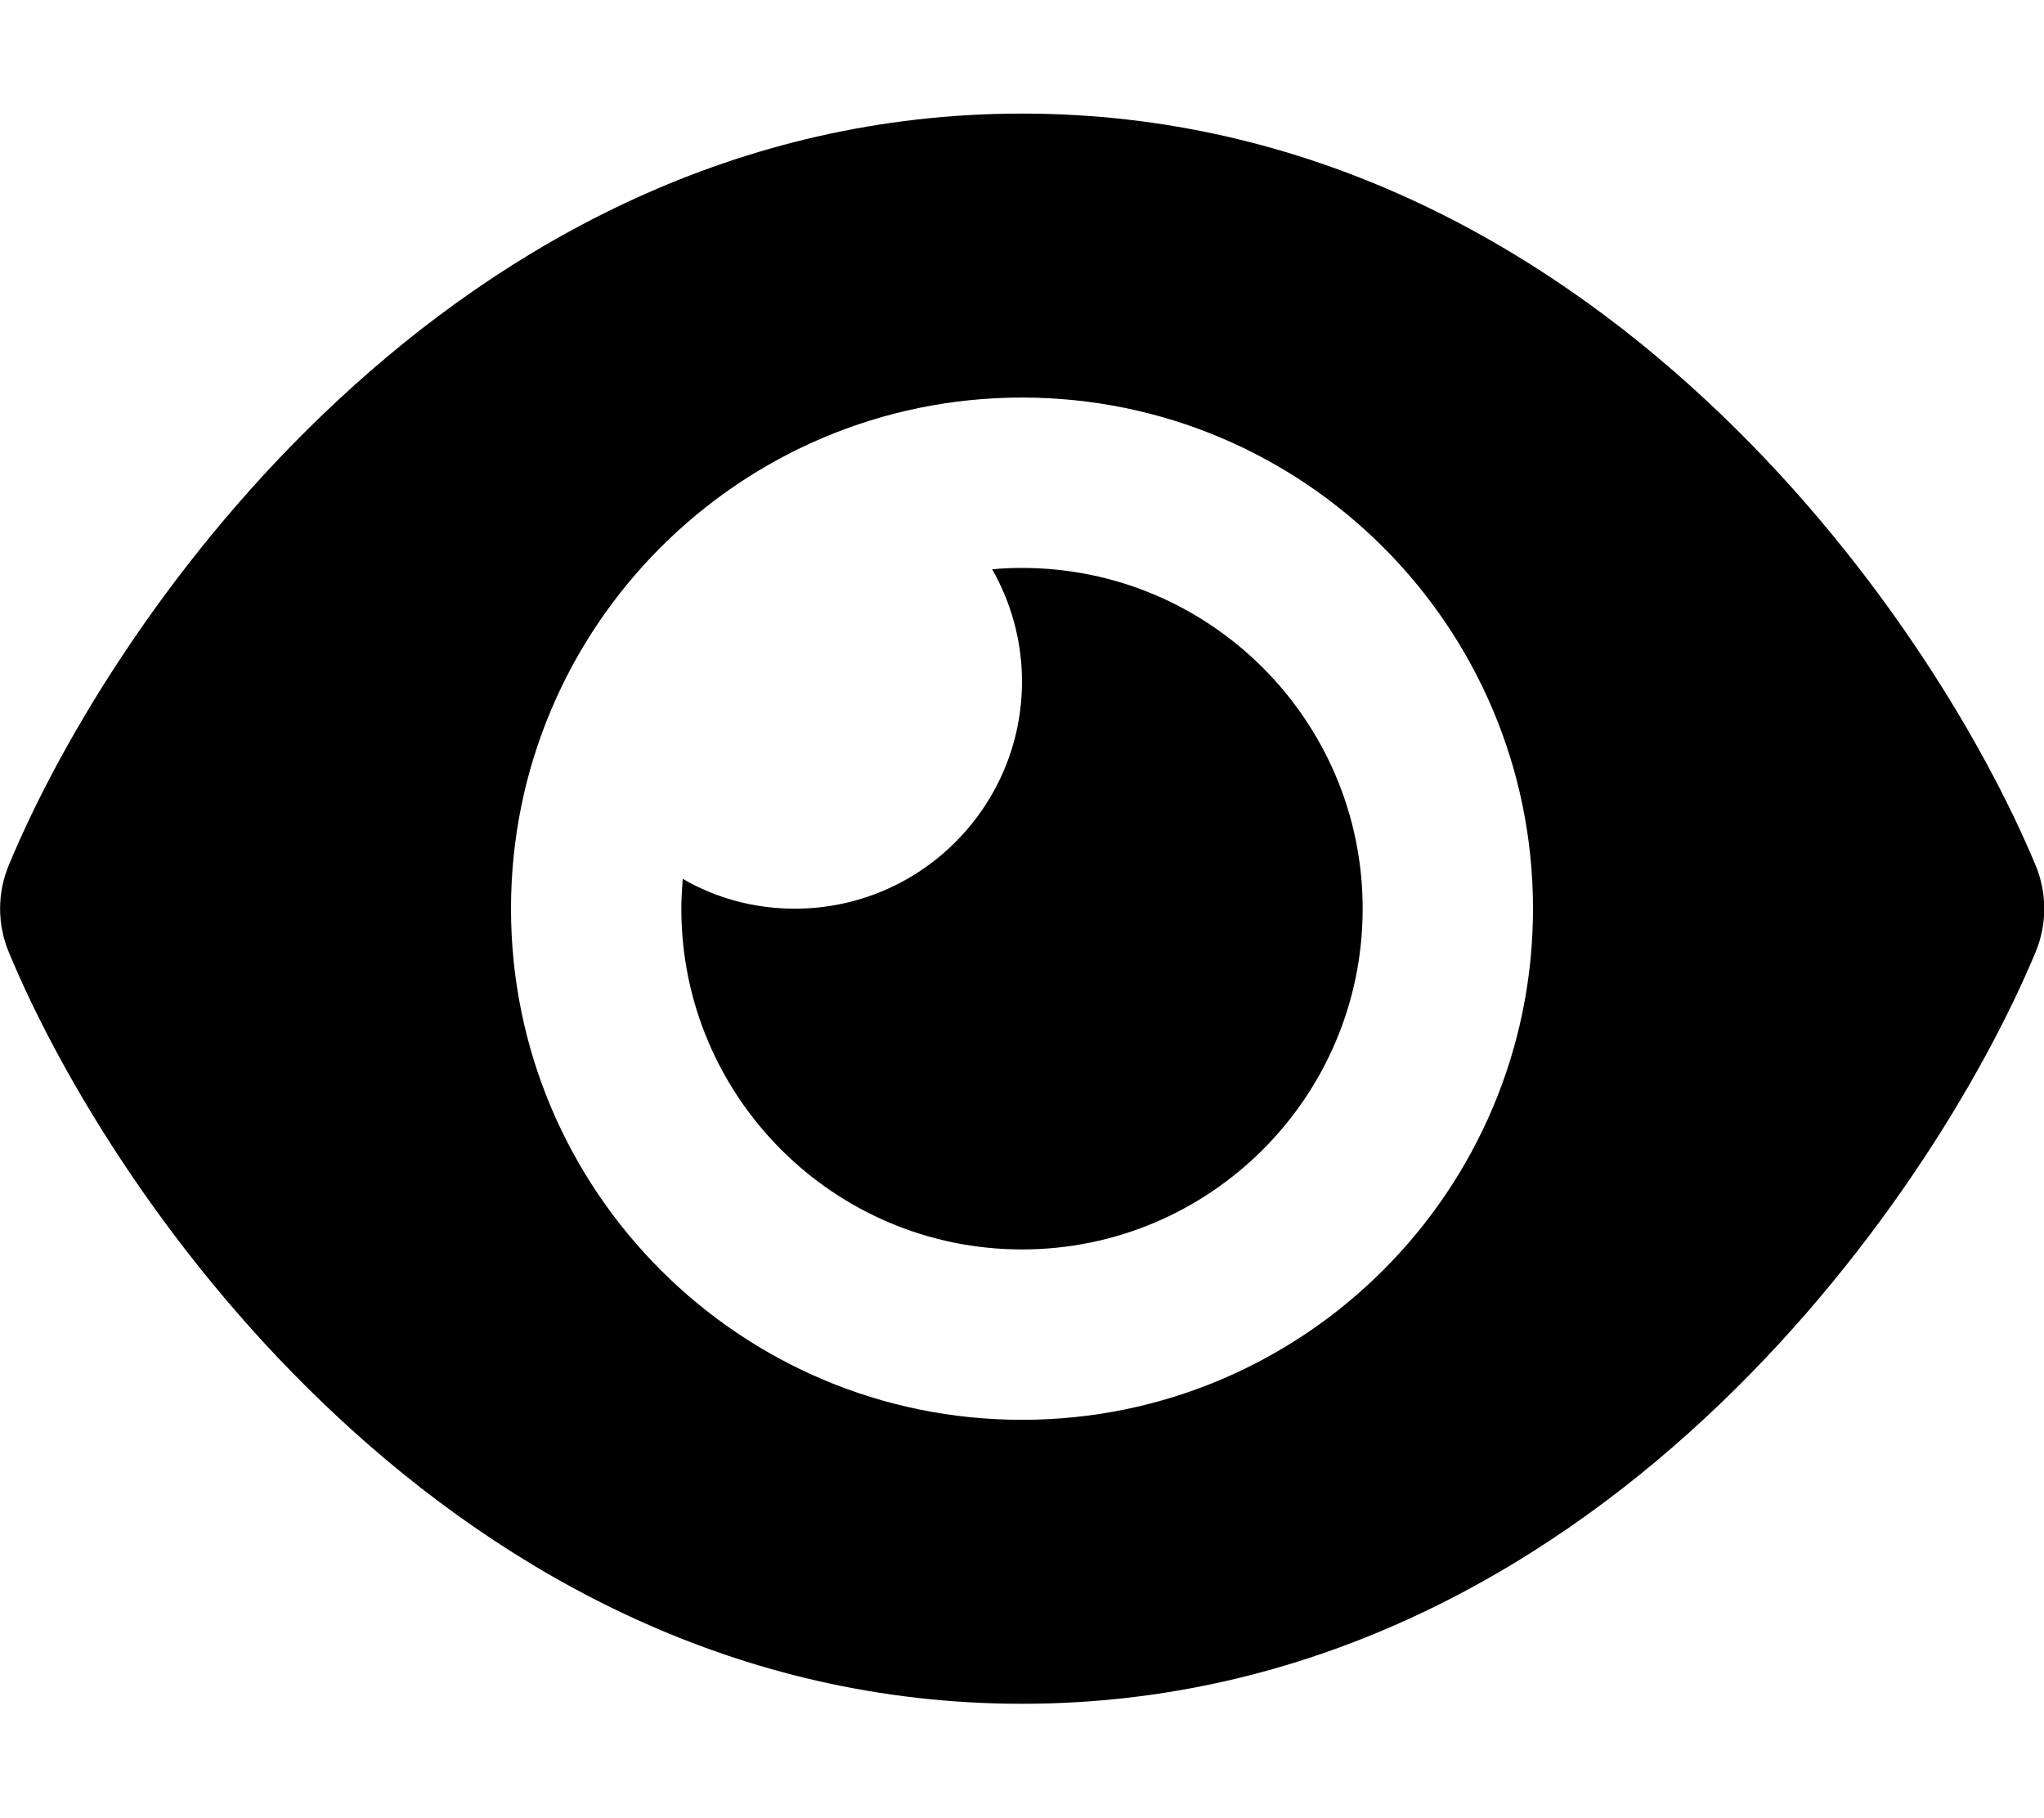
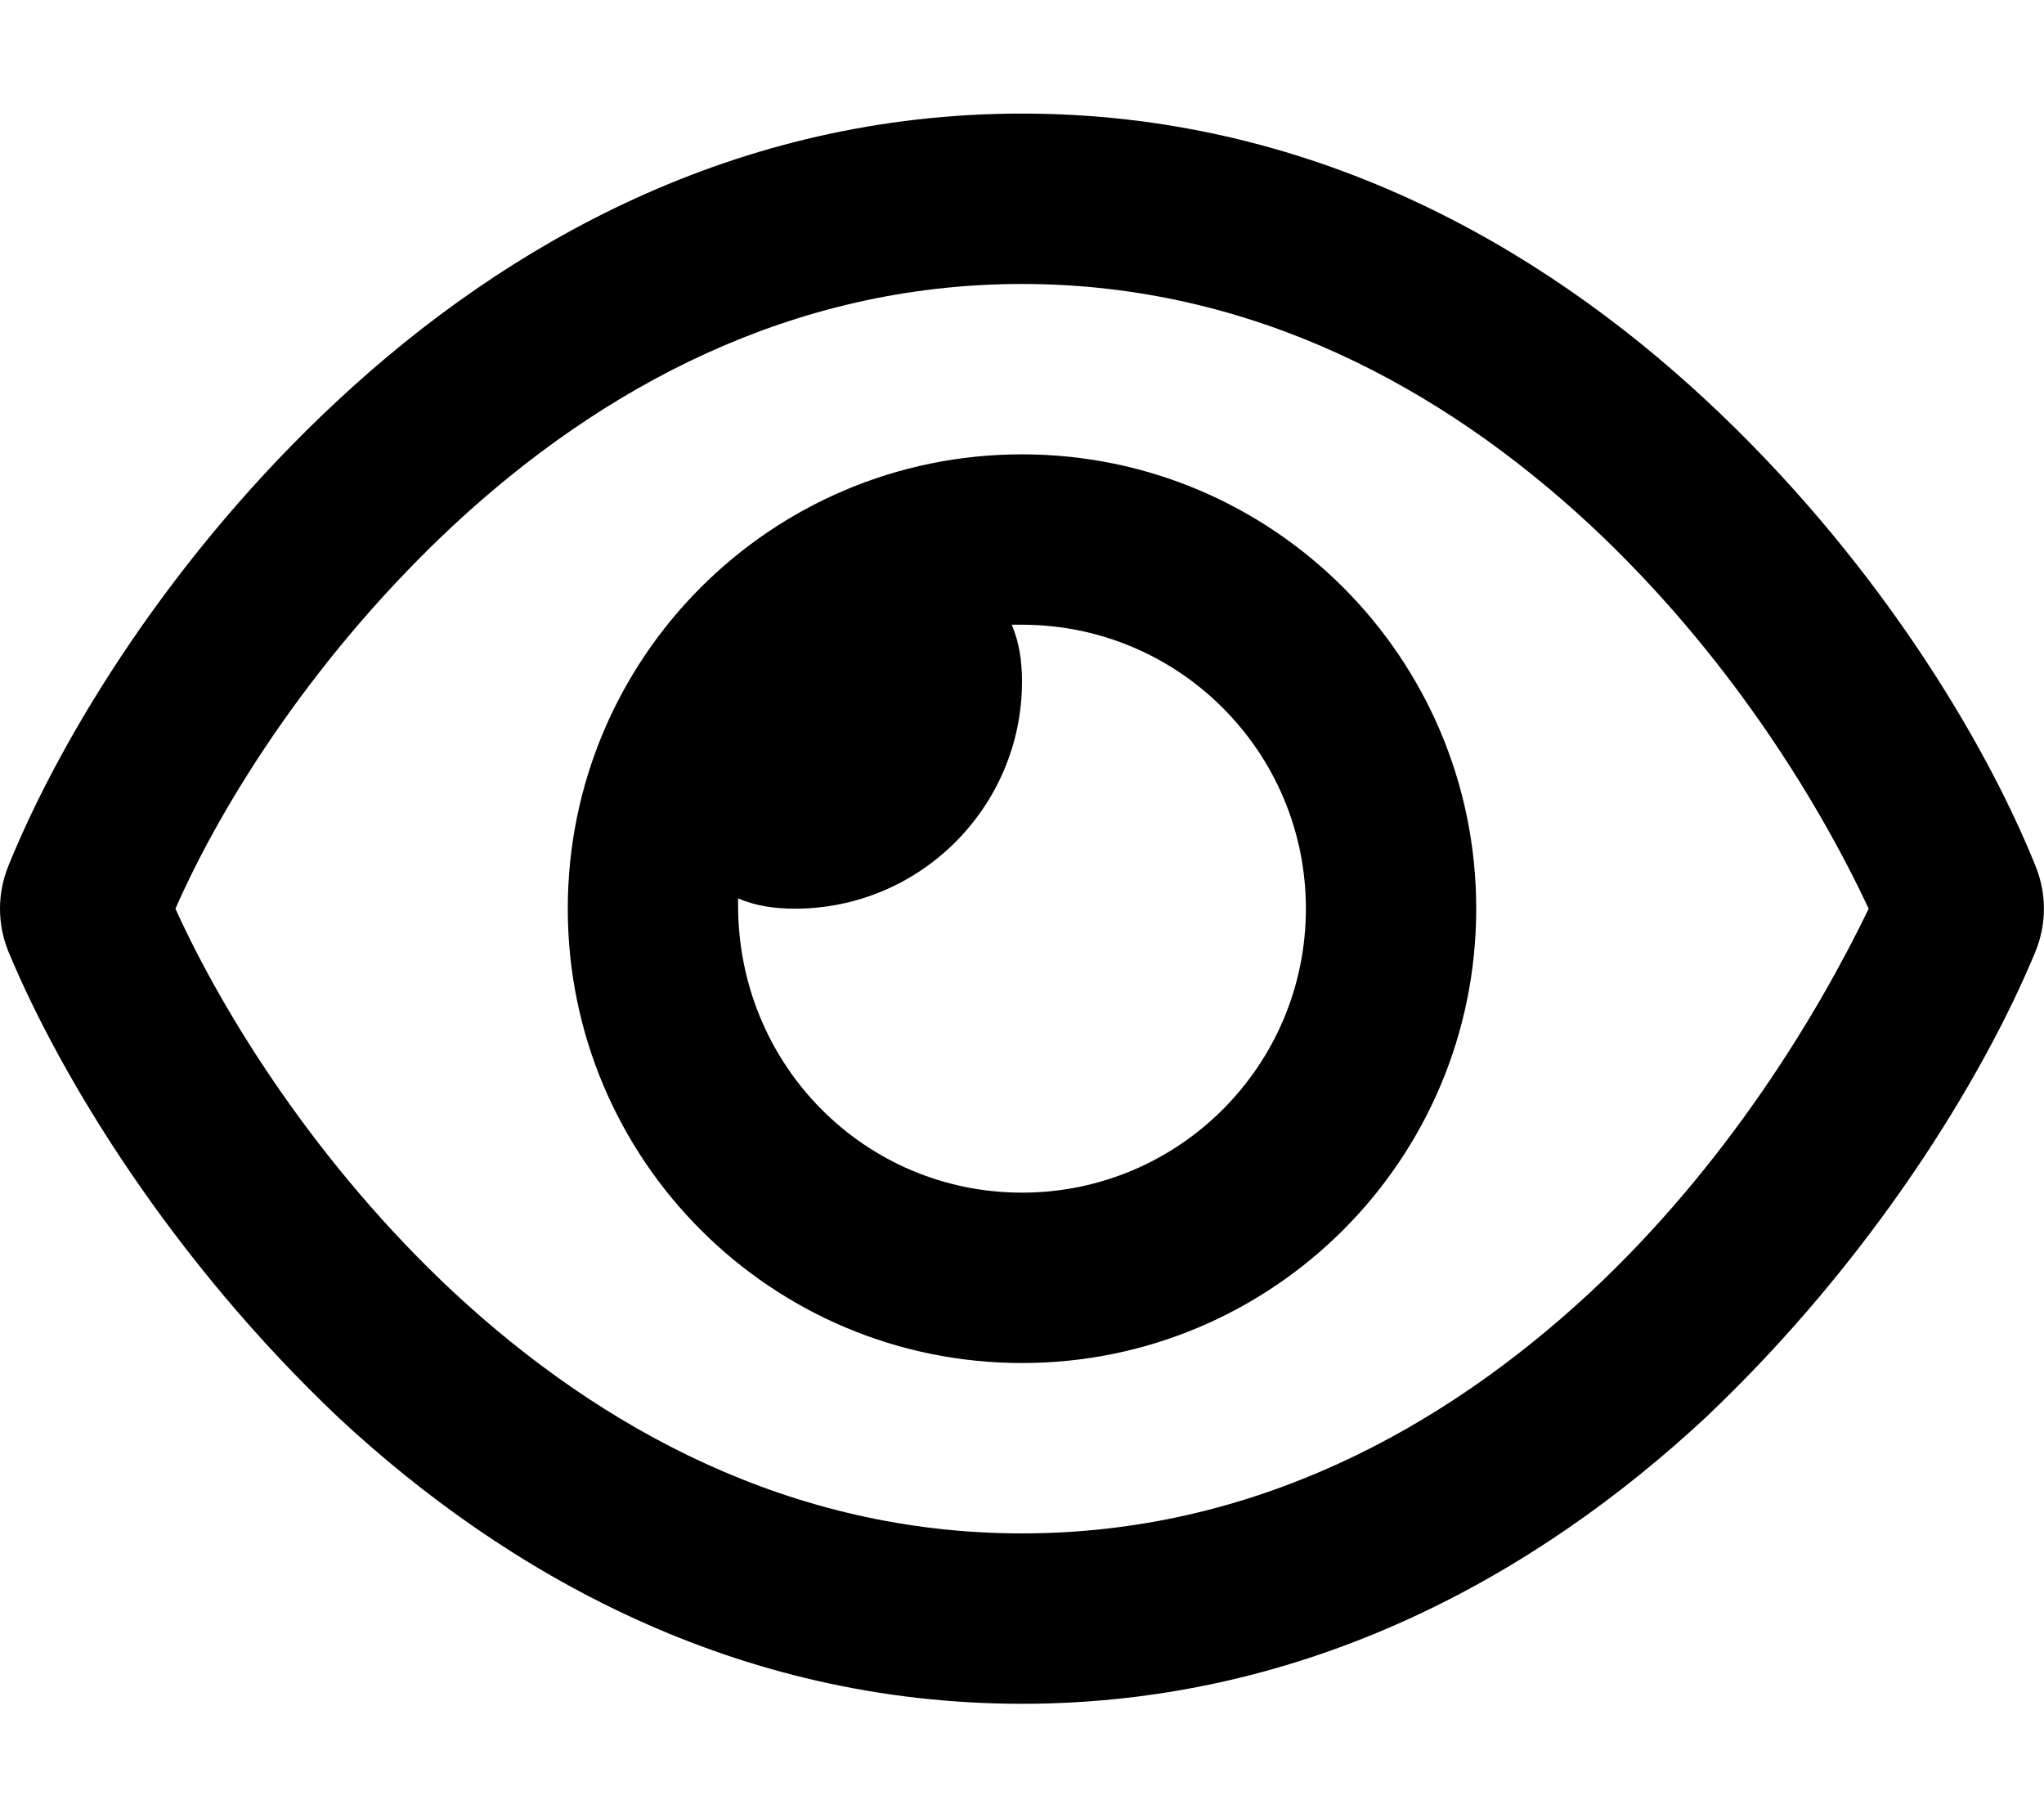
<svg xmlns="http://www.w3.org/2000/svg" viewBox="0 0 576 512">
-   <path d="M288 32c-80.8 0-145.5 36.8-192.6 80.6C48.6 156 17.3 208 2.5 243.7c-3.3 7.9-3.3 16.7 0 24.6C17.3 304 48.6 356 95.4 399.4C142.5 443.2 207.2 480 288 480s145.5-36.8 192.6-80.6c46.8-43.5 78.1-95.4 93-131.1c3.3-7.9 3.3-16.7 0-24.6c-14.9-35.7-46.2-87.7-93-131.1C433.5 68.8 368.8 32 288 32zM432 256c0 79.5-64.5 144-144 144s-144-64.5-144-144s64.5-144 144-144s144 64.5 144 144zM288 192c0 35.3-28.7 64-64 64c-11.5 0-22.3-3-31.6-8.4c-.2 2.8-.4 5.5-.4 8.4c0 53 43 96 96 96s96-43 96-96s-43-96-96-96c-2.8 0-5.6 .1-8.4 .4c5.3 9.3 8.4 20.1 8.4 31.6z" />
+   <path d="M160 256C160 185.3 217.3 128 288 128C358.7 128 416 185.3 416 256C416 326.7 358.7 384 288 384C217.3 384 160 326.7 160 256zM288 336C332.2 336 368 300.2 368 256C368 211.8 332.2 176 288 176C287.3 176 286.7 176 285.1 176C287.3 181.1 288 186.5 288 192C288 227.3 259.3 256 224 256C218.5 256 213.1 255.3 208 253.1C208 254.7 208 255.3 208 255.1C208 300.2 243.8 336 288 336L288 336zM95.42 112.6C142.5 68.84 207.2 32 288 32C368.8 32 433.5 68.84 480.6 112.6C527.4 156 558.7 207.1 573.5 243.7C576.8 251.6 576.8 260.4 573.5 268.3C558.7 304 527.4 355.1 480.6 399.4C433.5 443.2 368.8 480 288 480C207.2 480 142.5 443.2 95.42 399.4C48.62 355.1 17.34 304 2.461 268.3C-.821 260.4-.821 251.6 2.461 243.7C17.34 207.1 48.62 156 95.42 112.6V112.6zM288 80C222.8 80 169.2 109.6 128.1 147.7C89.6 183.5 63.02 225.1 49.44 256C63.02 286 89.6 328.5 128.1 364.3C169.2 402.4 222.8 432 288 432C353.2 432 406.8 402.4 447.9 364.3C486.4 328.5 512.1 286 526.6 256C512.1 225.1 486.4 183.5 447.9 147.7C406.8 109.6 353.2 80 288 80V80z" />
</svg>
